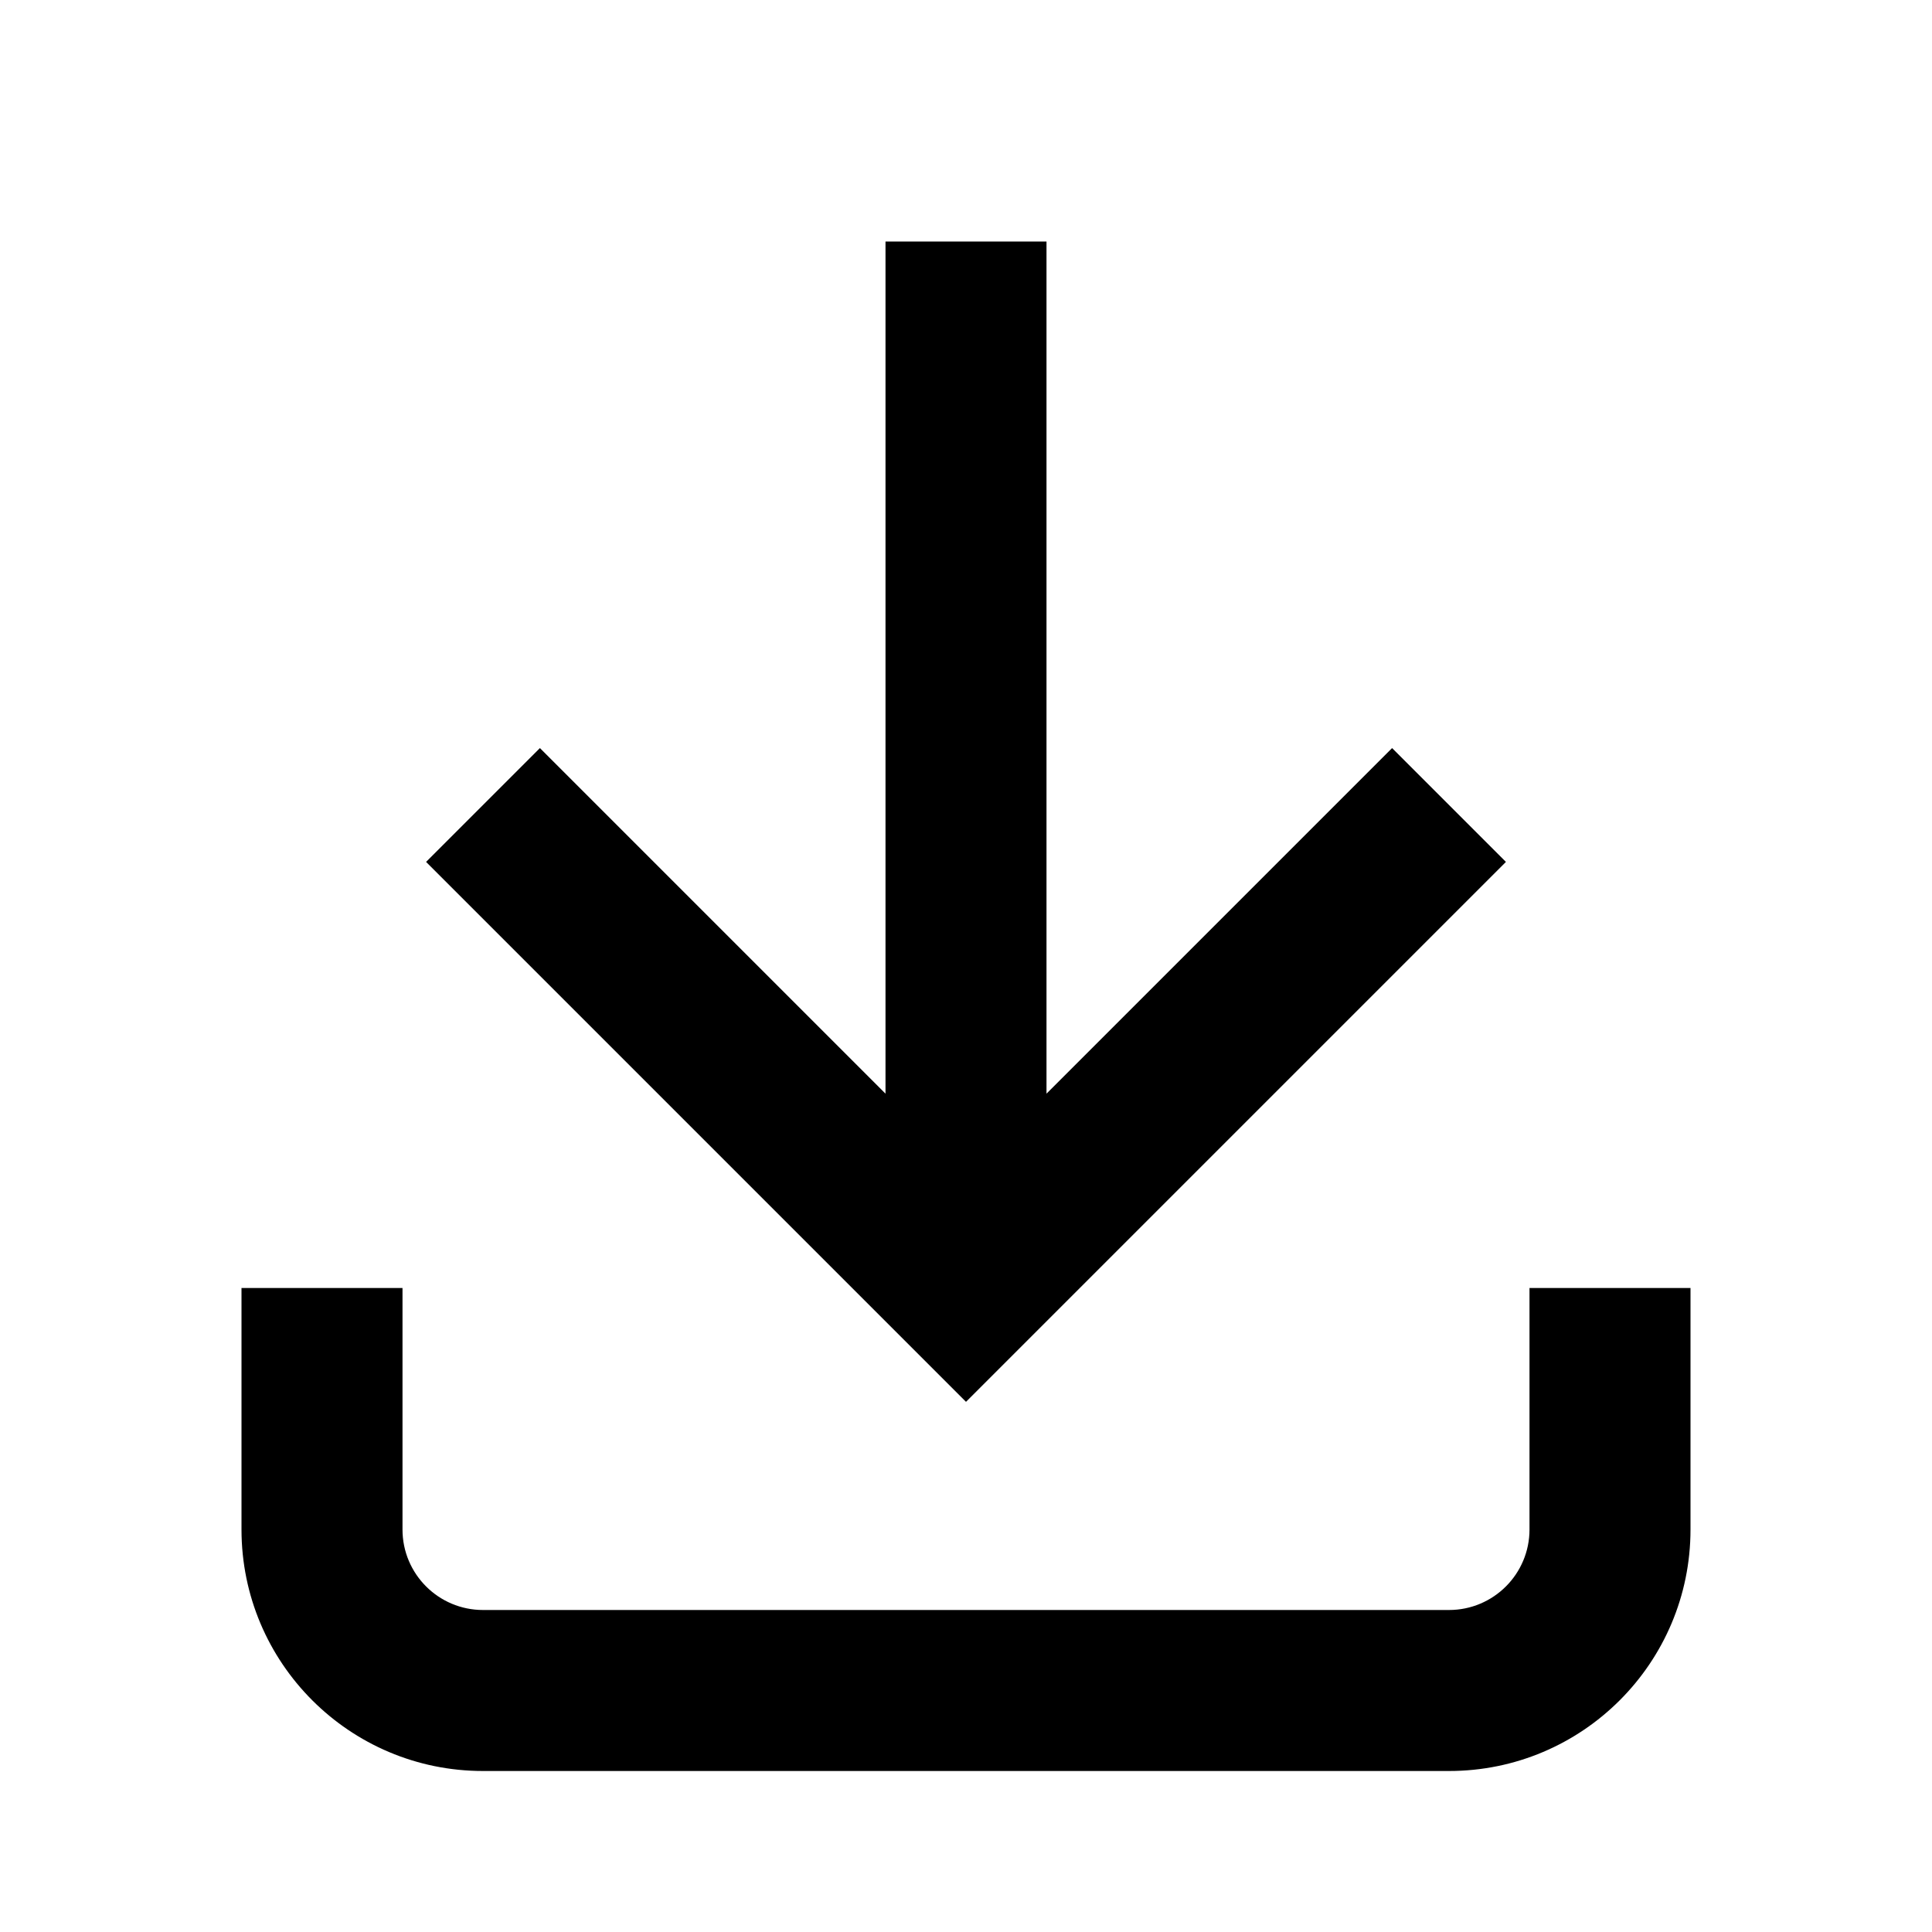
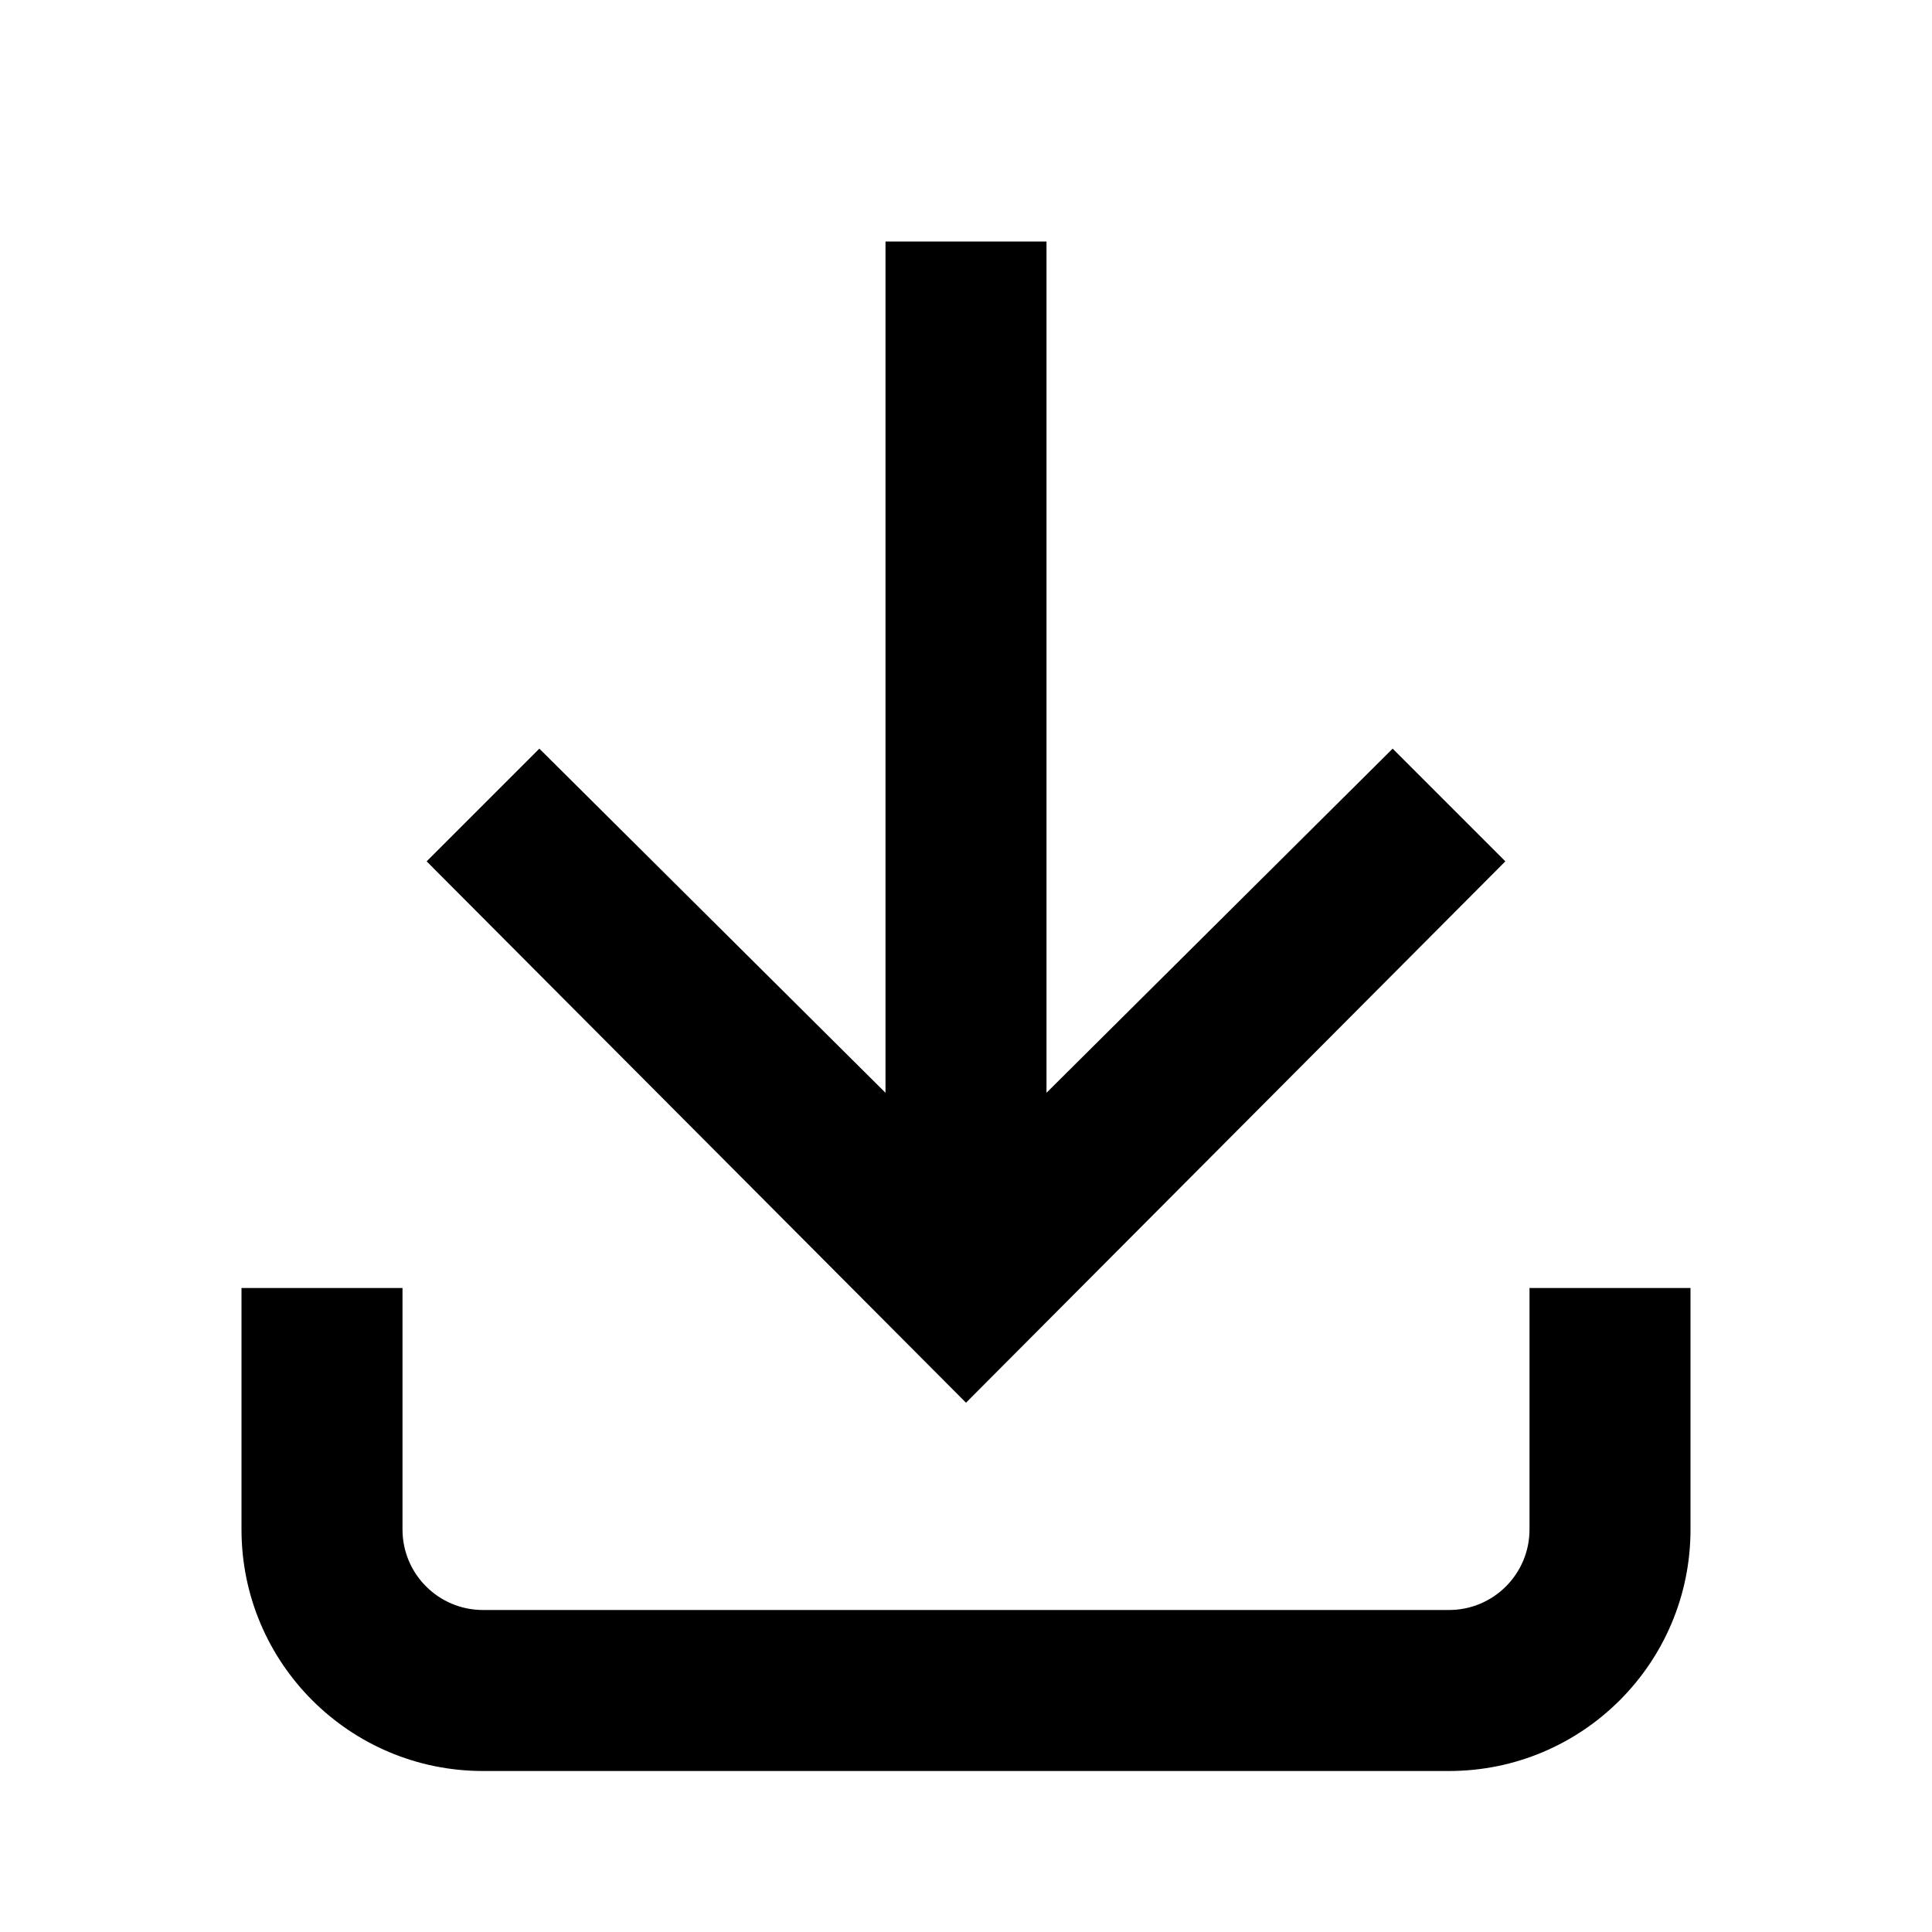
- <svg xmlns="http://www.w3.org/2000/svg" width="24" height="24" viewBox="0 0 24 24" aria-hidden="true" focusable="false">
-   <path fill="currentColor" d="M13 3v10.586l4.293-4.293 1.414 1.414L12 17.414l-6.707-6.707 1.414-1.414L11 13.586V3zM5 16v3a1 1 0 0 0 1 1h12a1 1 0 0 0 1-1v-3h2v3a3 3 0 0 1-3 3H6a3 3 0 0 1-3-3v-3z" />
+ <svg xmlns="http://www.w3.org/2000/svg" width="24" height="24" viewBox="0 0 96 96" aria-hidden="true" focusable="false">
+   <path fill="currentColor" d="M52 12v42.3l17.2-17.1 5.6 5.6L48 69.7 21.2 42.8l5.6-5.6L44 54.3V12zM20 64v12a4 4 0 0 0 4 4h48a4 4 0 0 0 4-4V64h8v12a12 12 0 0 1-12 12H24a12 12 0 0 1-12-12V64z" />
</svg>
